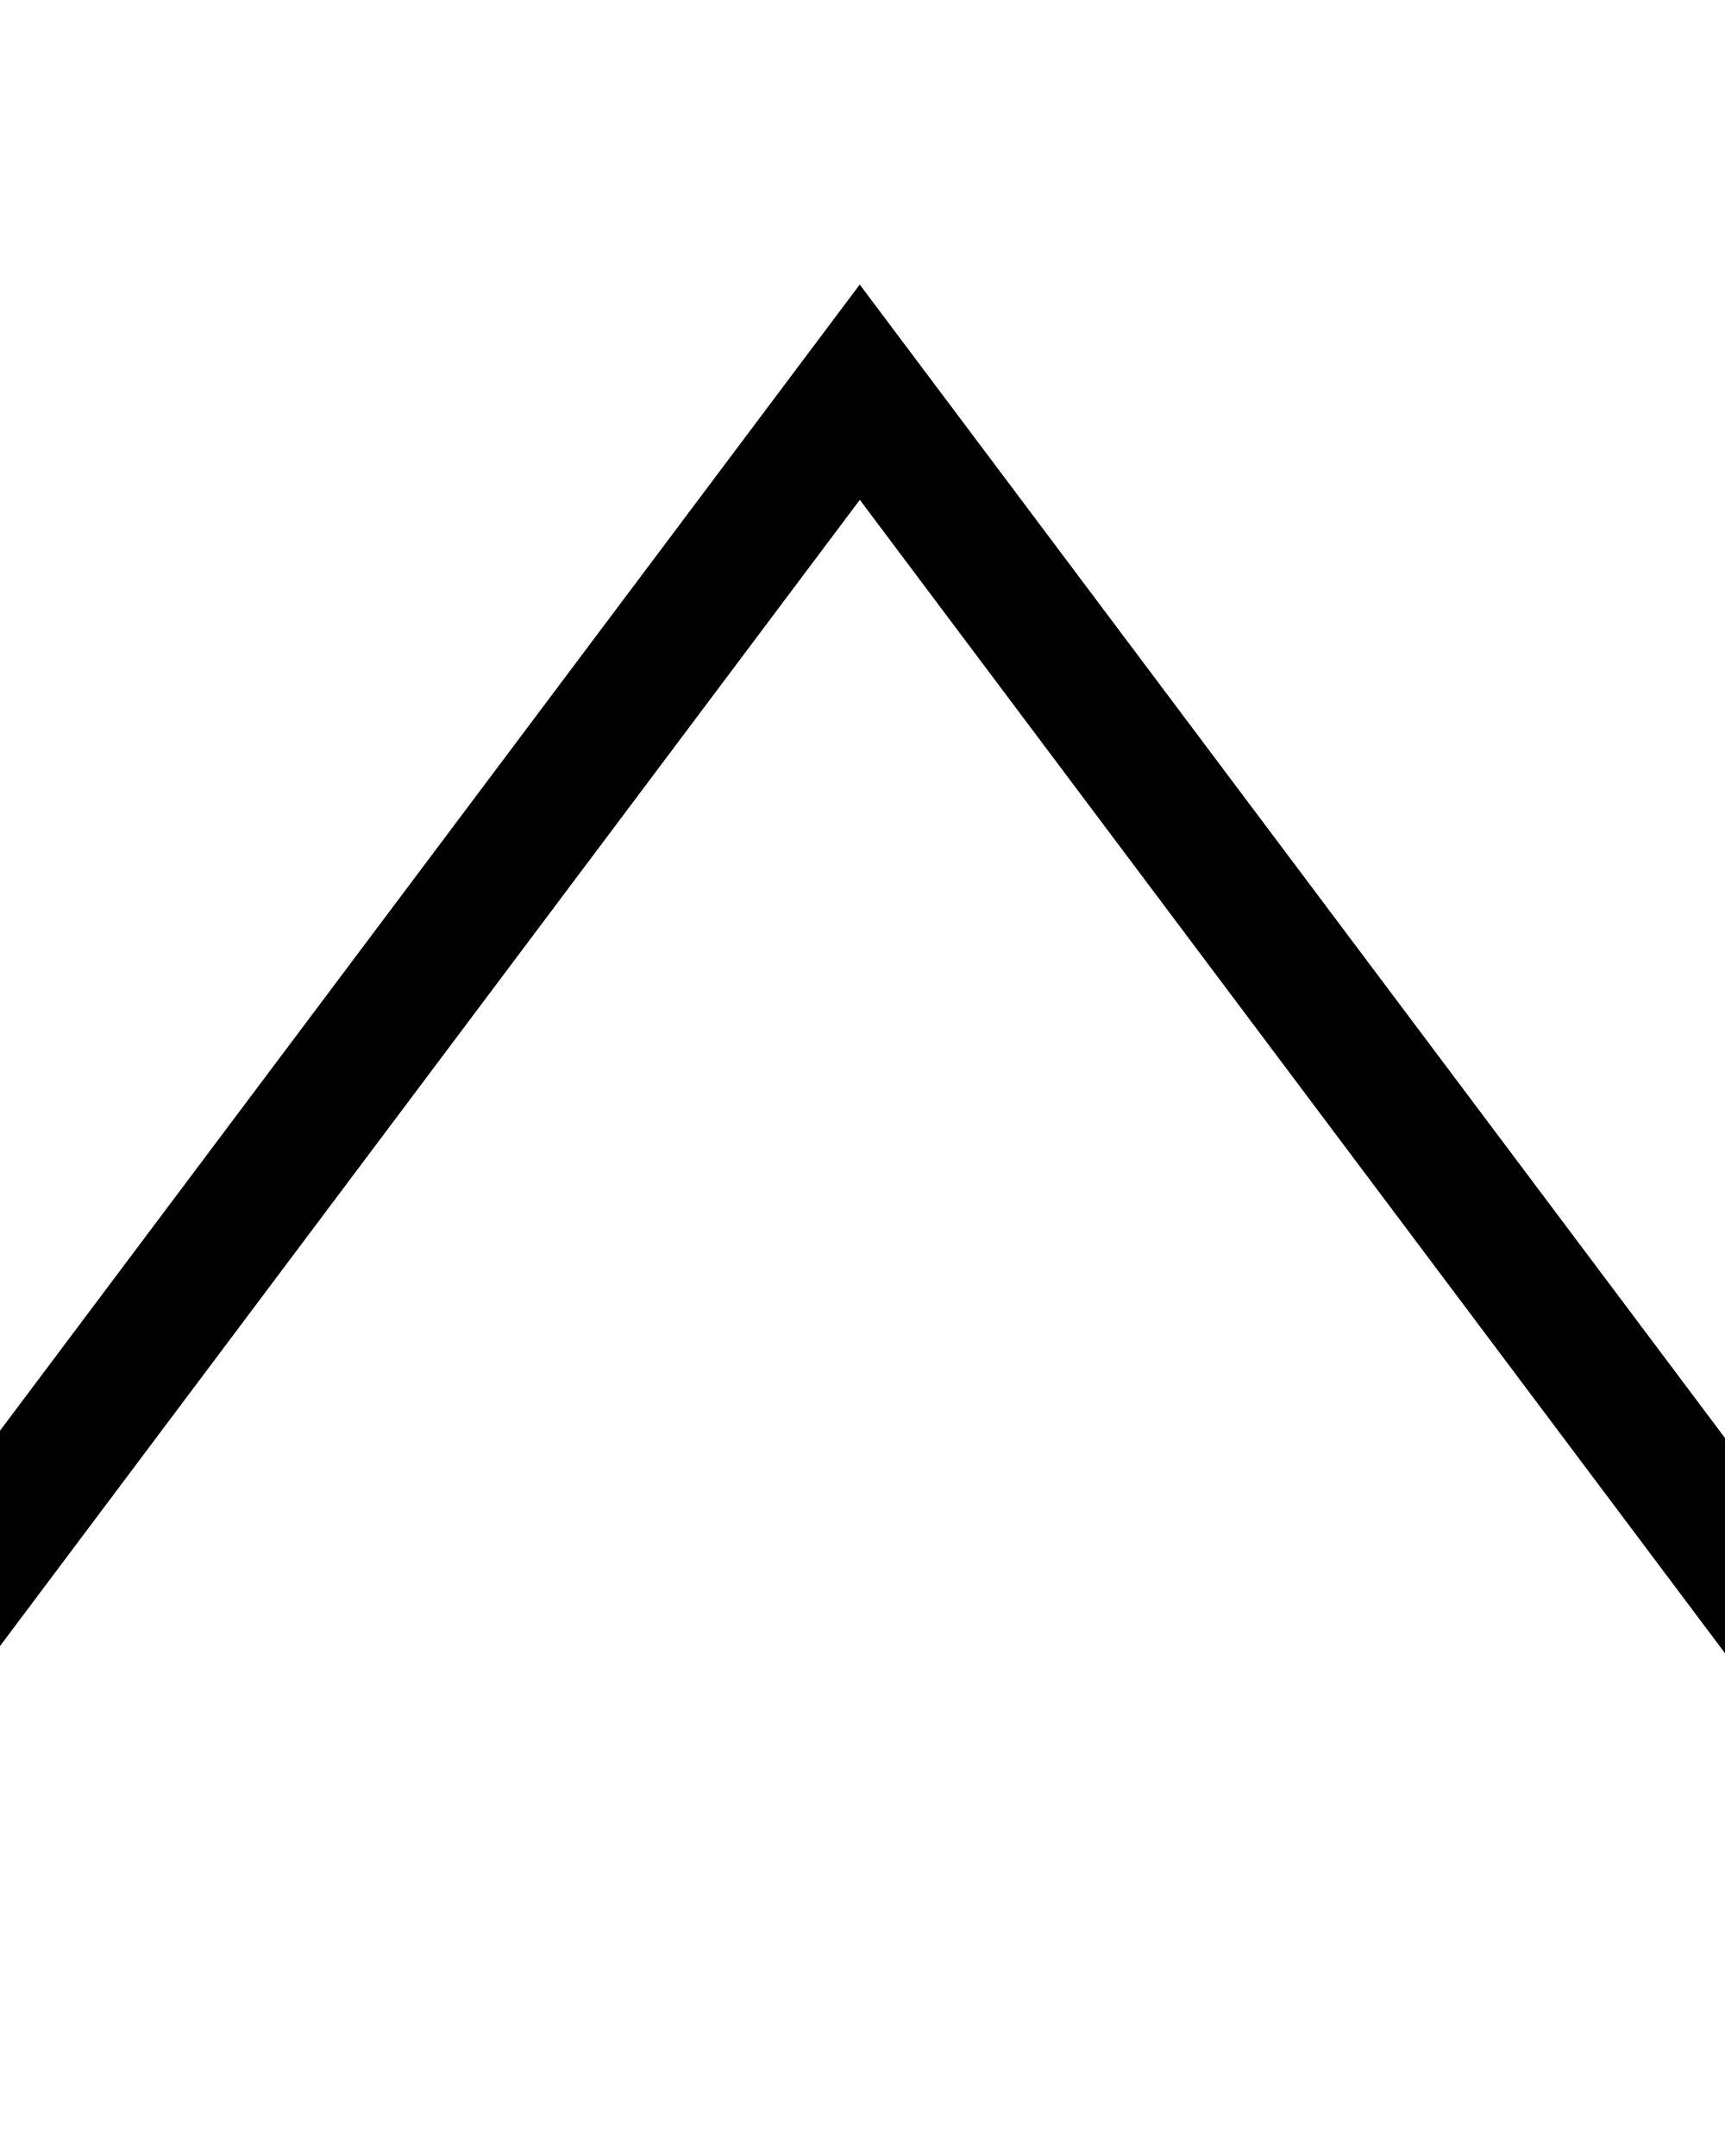
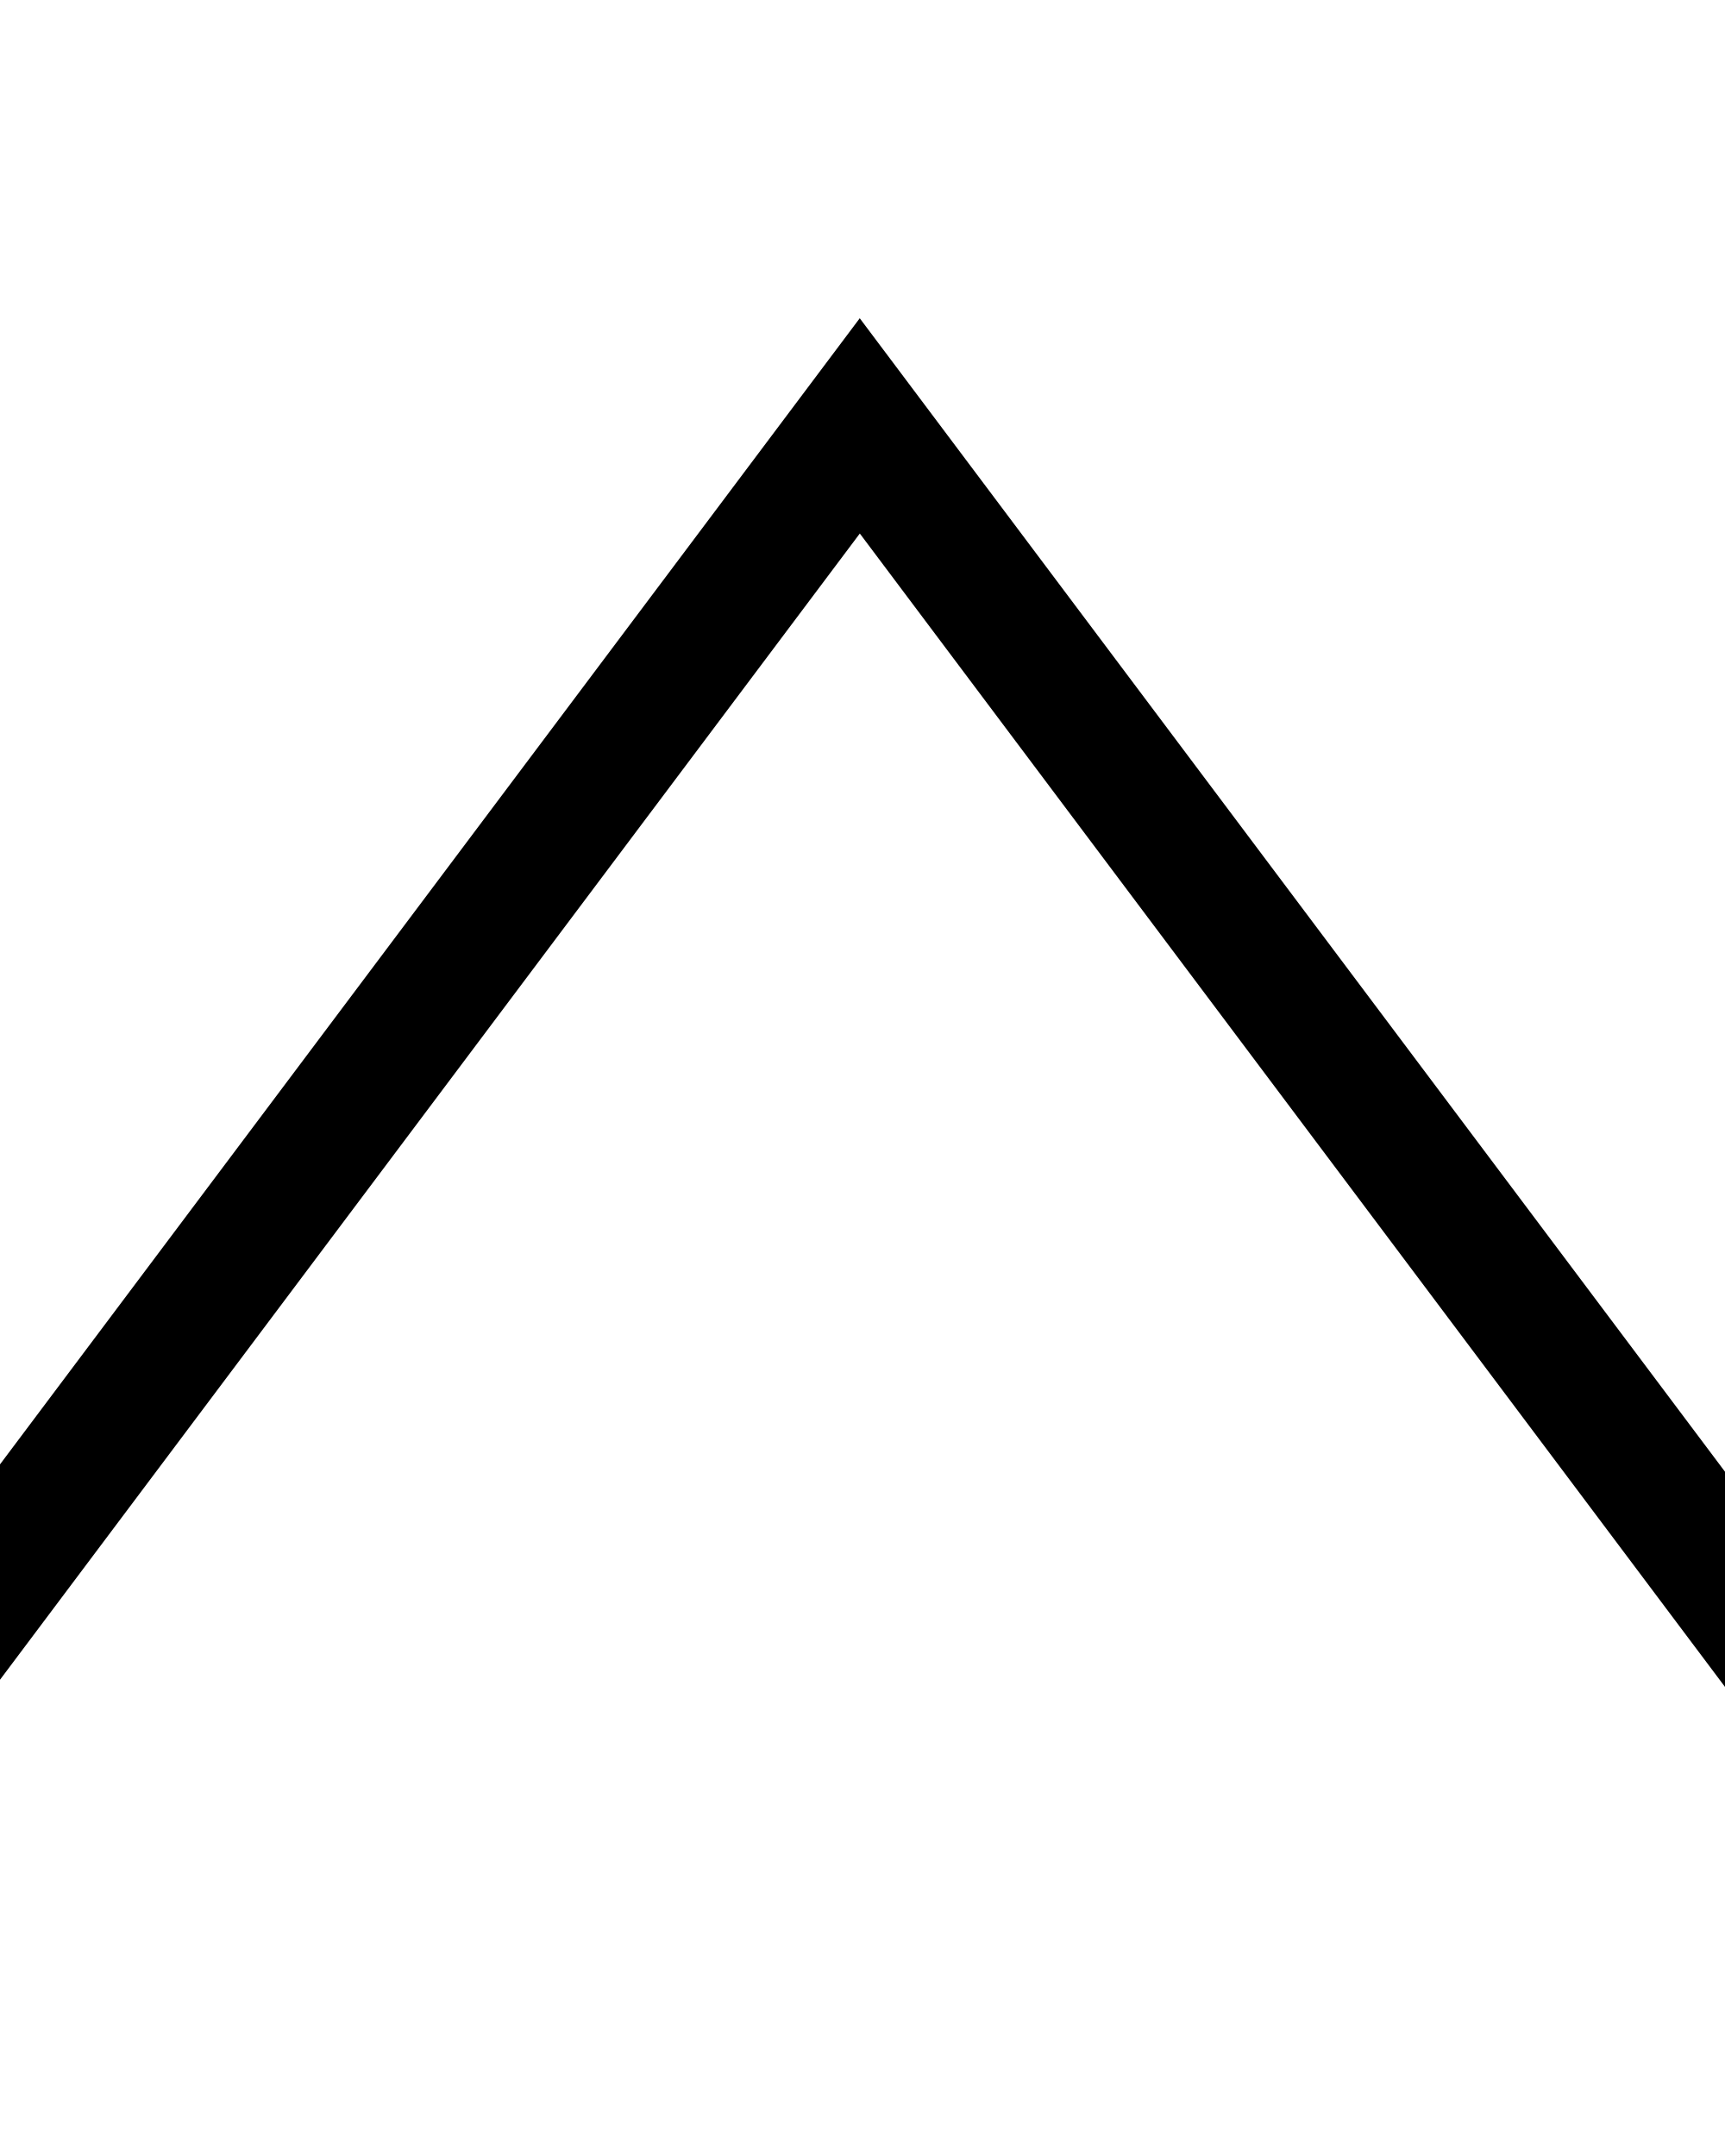
<svg xmlns="http://www.w3.org/2000/svg" version="1.1" width="819" height="1024" viewBox="0 0 819 1024">
  <g id="icomoon-ignore">
</g>
-   <path fill="#000" d="M859.424 838.833l-451.1-601.44-451.1 601.44-475.162-634.543 48.115-36.070 427.014 568.365 451.1-601.44 451.1 601.44 451.1-601.44 475.162 634.543-48.115 36.070-427.014-568.365z" />
+   <path d="M859.424 854.833l-451.1-601.44-451.1 601.44-475.162-634.543 48.115-36.070 427.014 568.365 451.1-601.44 451.1 601.44 451.1-601.44 475.162 634.543-48.115 36.070-427.014-568.365z" />
</svg>
